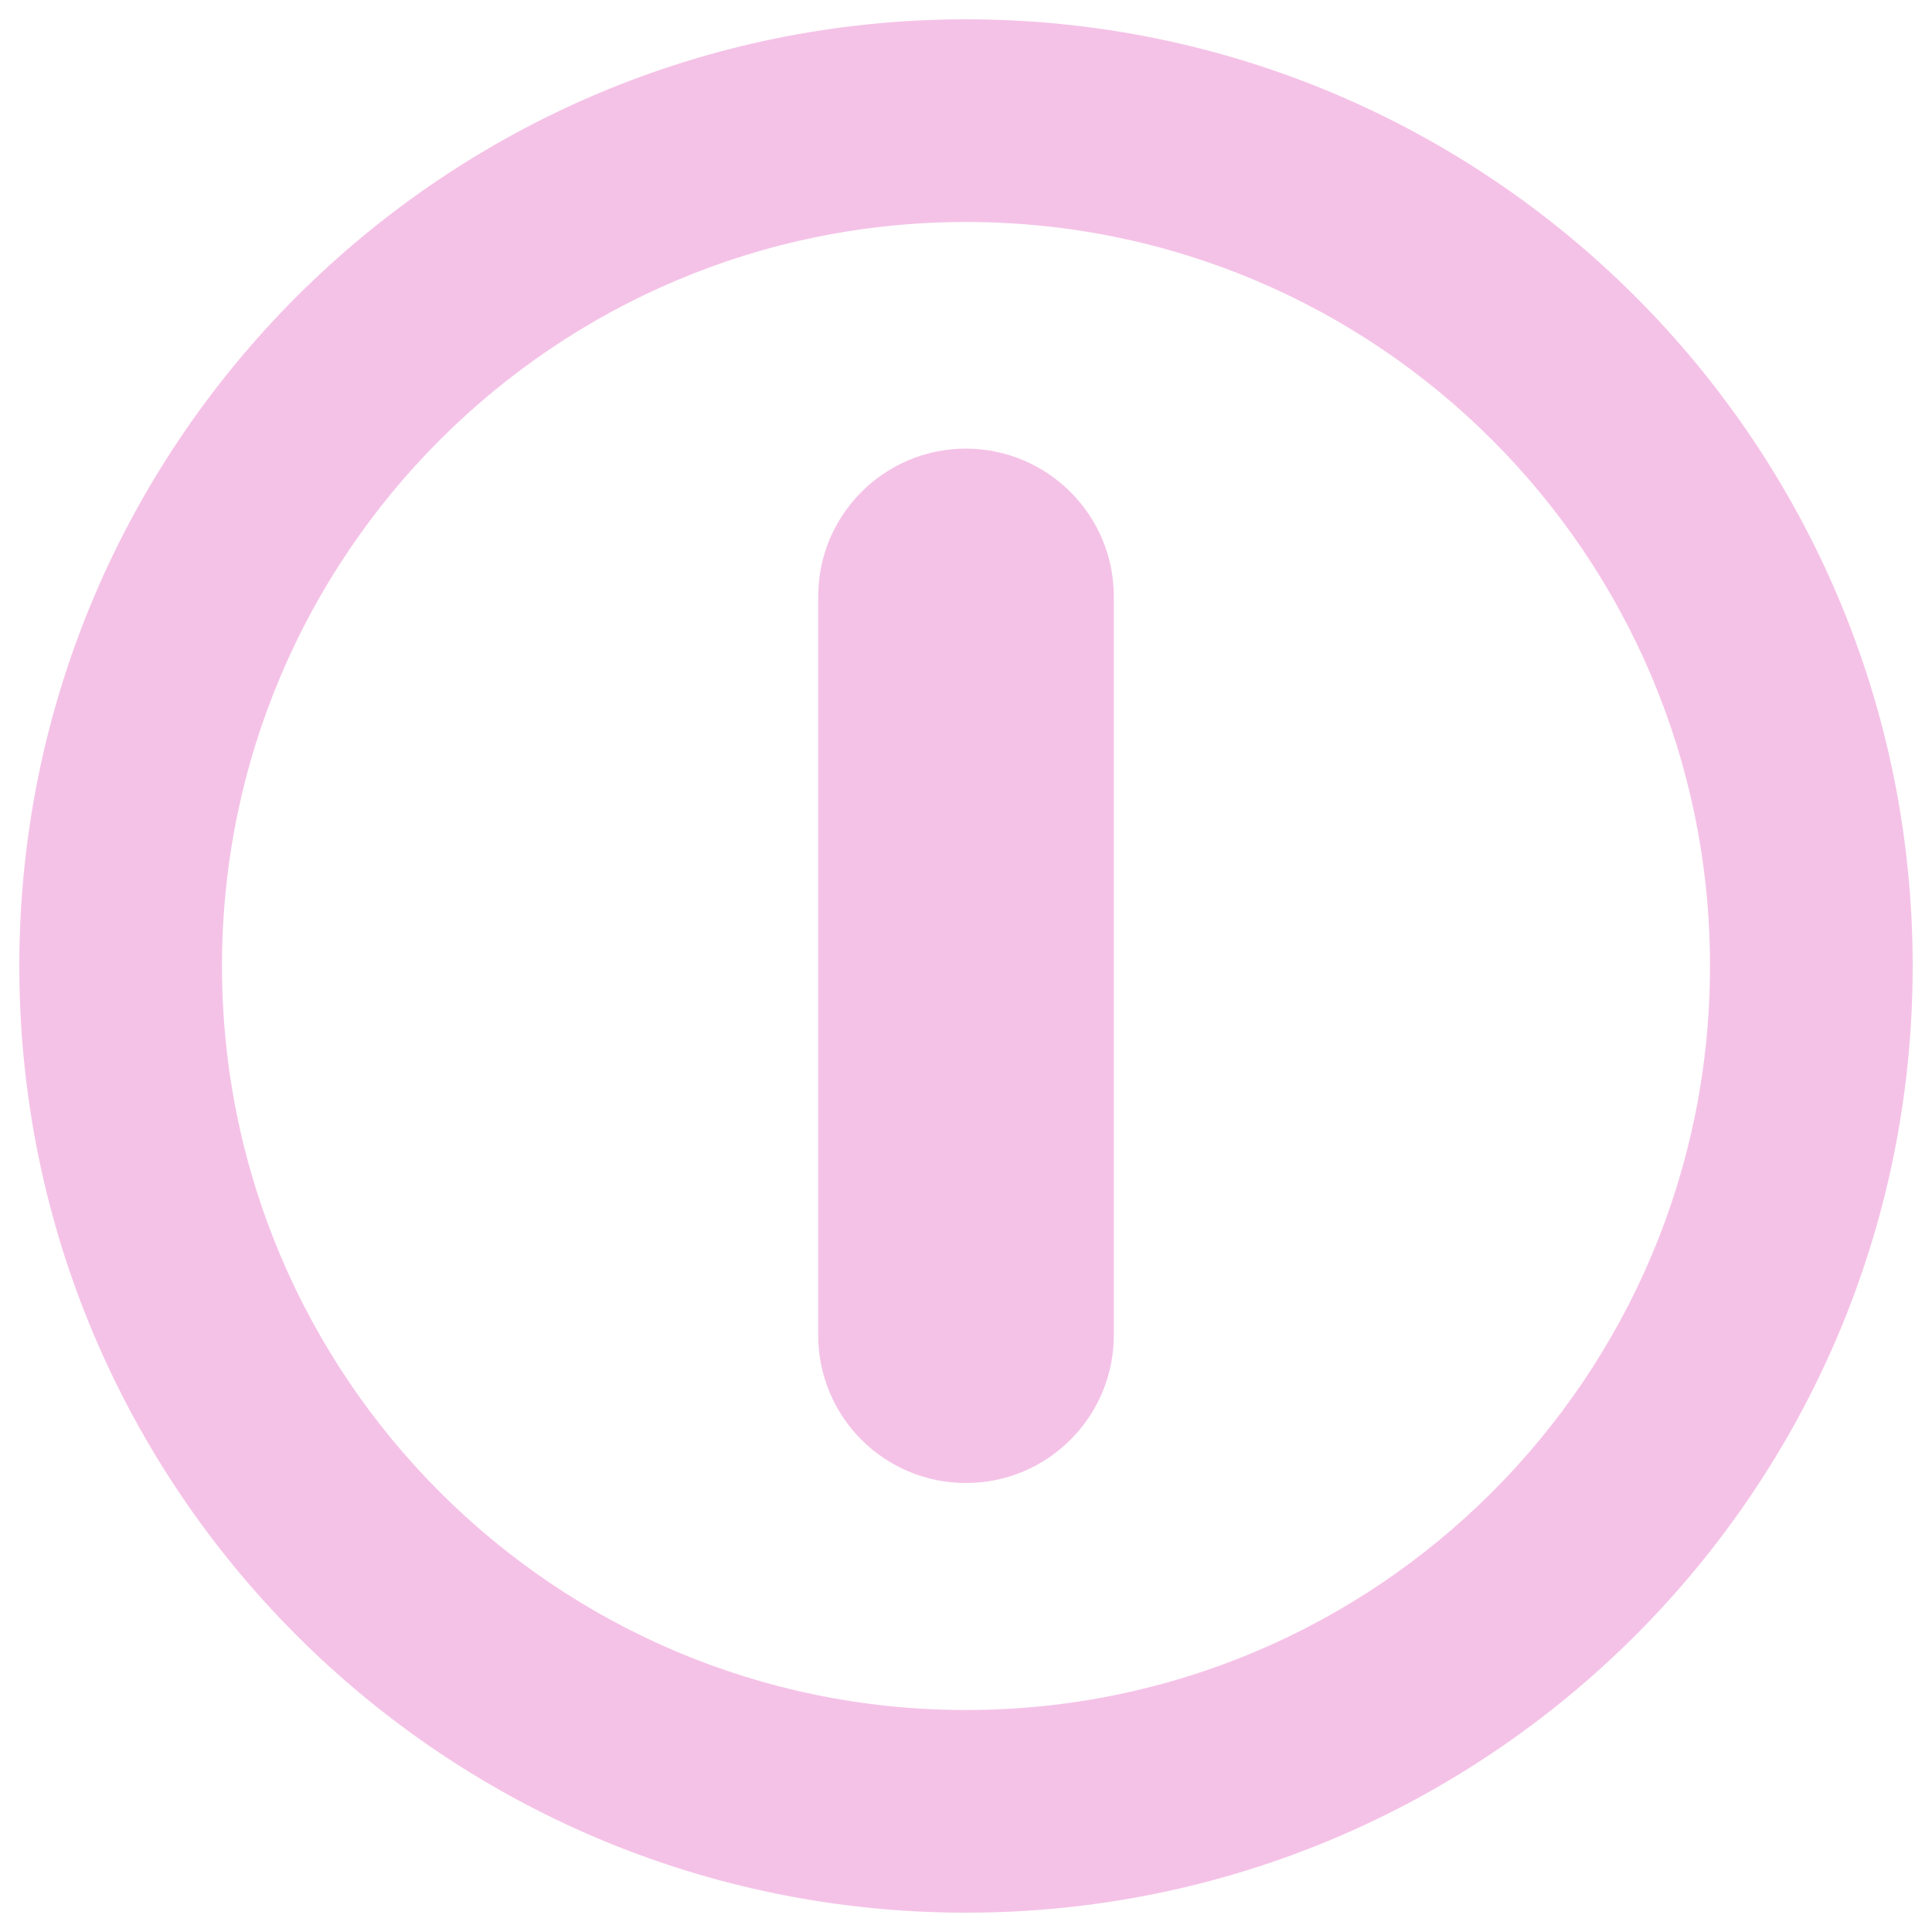
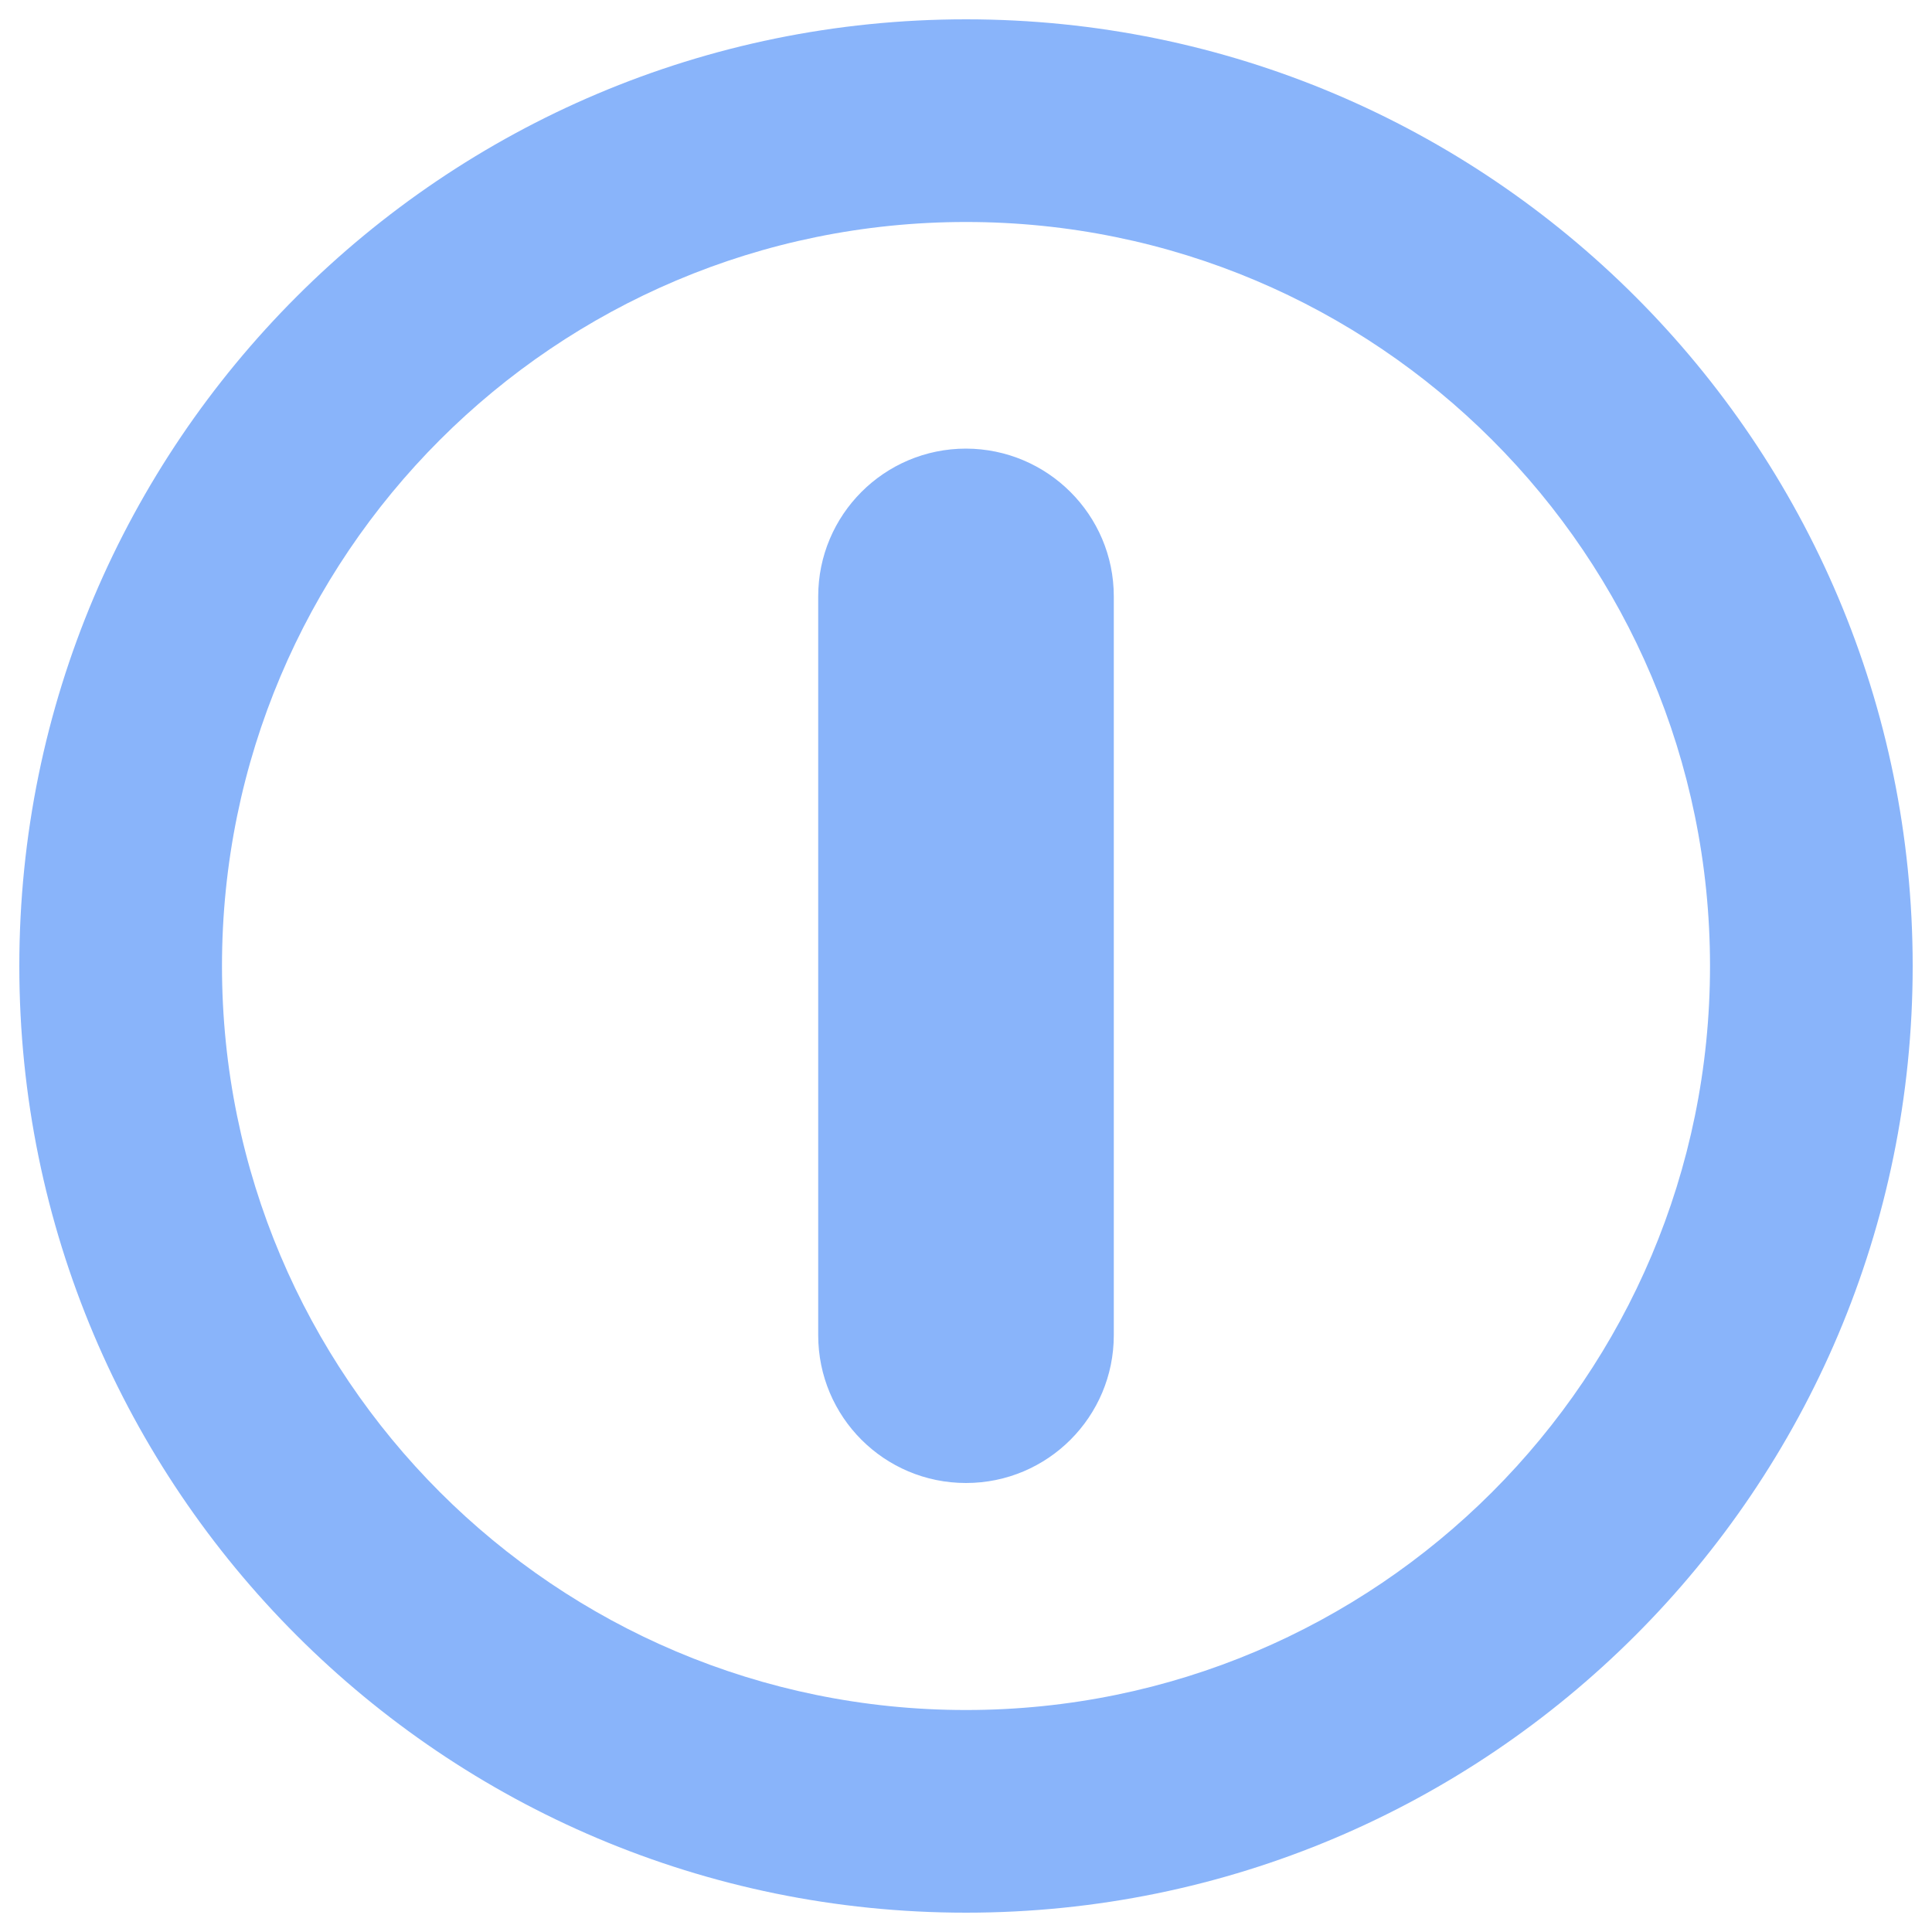
- <svg xmlns="http://www.w3.org/2000/svg" fill="#f5c2e7" version="1.1" x="0px" y="0px" viewBox="0 0 1000 1000" enable-background="new 0 0 1000 1000" xml:space="preserve">
+ <svg xmlns="http://www.w3.org/2000/svg" fill="#89b4fa" version="1.1" x="0px" y="0px" viewBox="0 0 1000 1000" enable-background="new 0 0 1000 1000" xml:space="preserve">
  <g>
    <g>
      <path d="M500,10C229.4,10,10,229.4,10,500s219.4,490,490,490s490-219.4,490-490S770.6,10,500,10z M500,885.1c-212.7,0-385.1-172.4-385.1-385.1S287.3,114.9,500,114.9S885.1,287.3,885.1,500S712.7,885.1,500,885.1z M576.5,308.7v382.4c0,42.2-34.2,76.5-76.5,76.5c-42.3,0-76.5-34.2-76.5-76.5V308.7c0-42.2,34.2-76.5,76.5-76.5C542.2,232.3,576.5,266.5,576.5,308.7z" />
    </g>
    <g />
    <g />
    <g />
    <g />
    <g />
    <g />
    <g />
    <g />
    <g />
    <g />
    <g />
    <g />
    <g />
    <g />
    <g />
  </g>
</svg>
